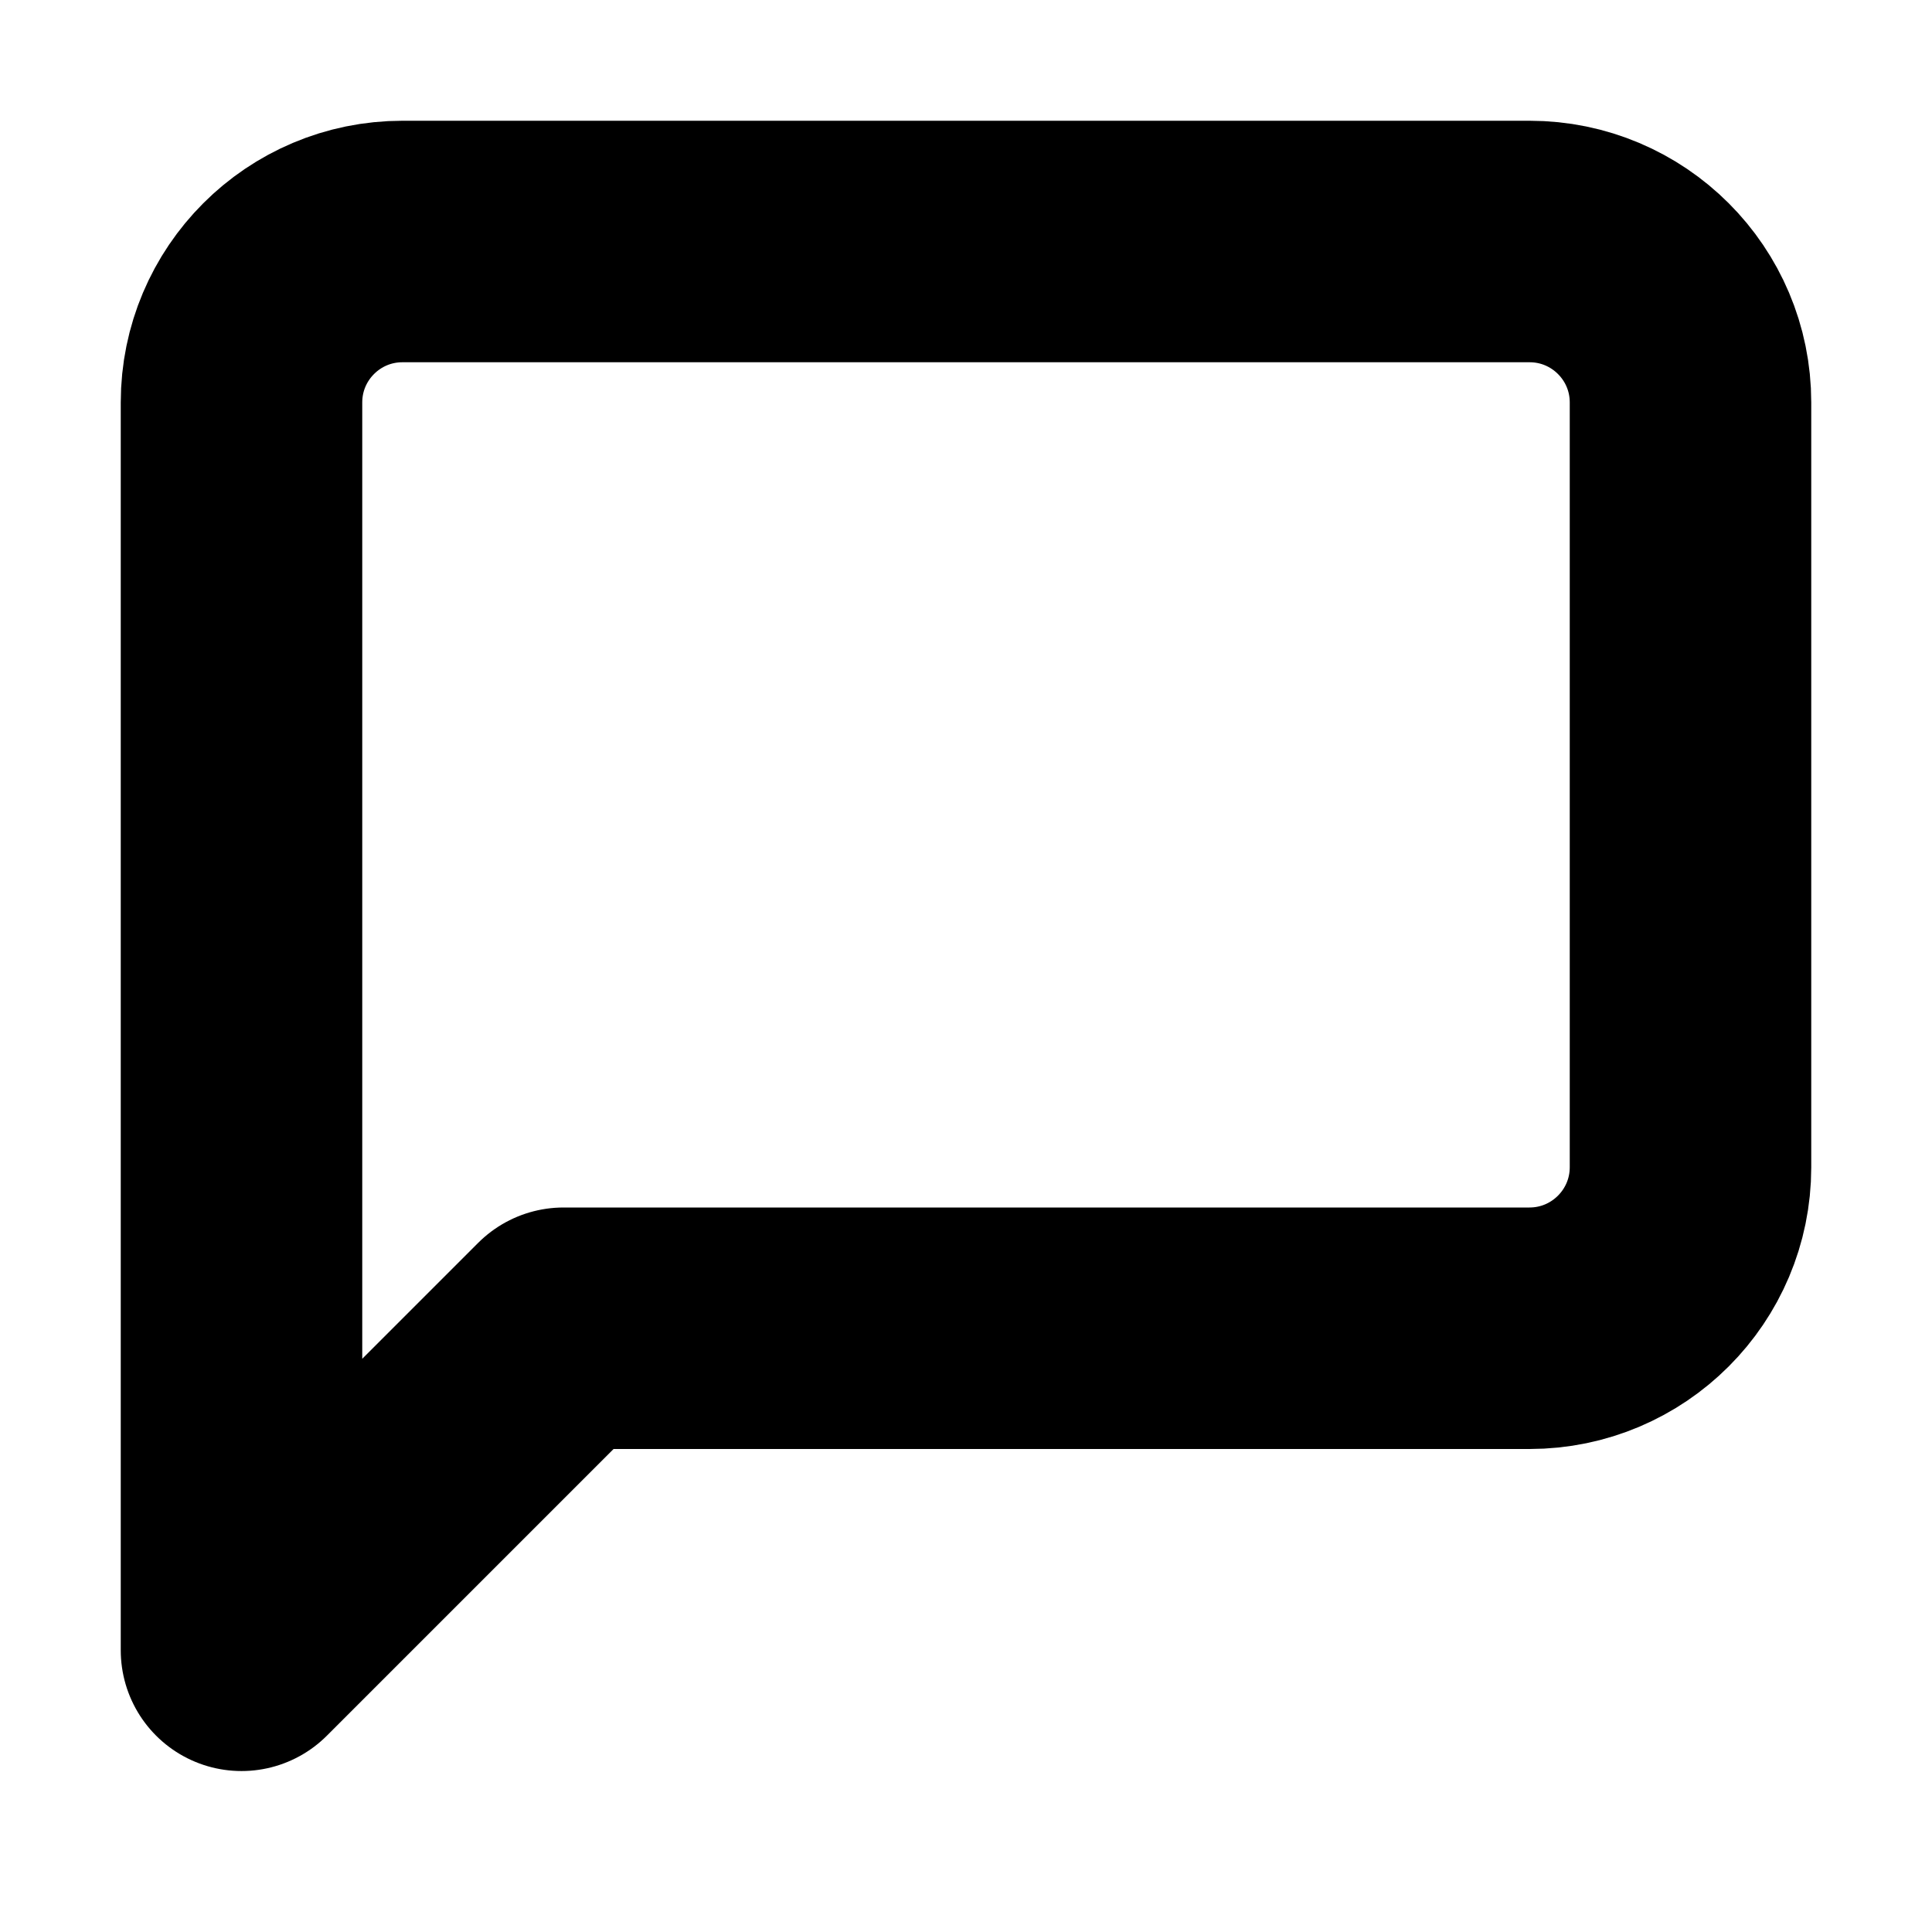
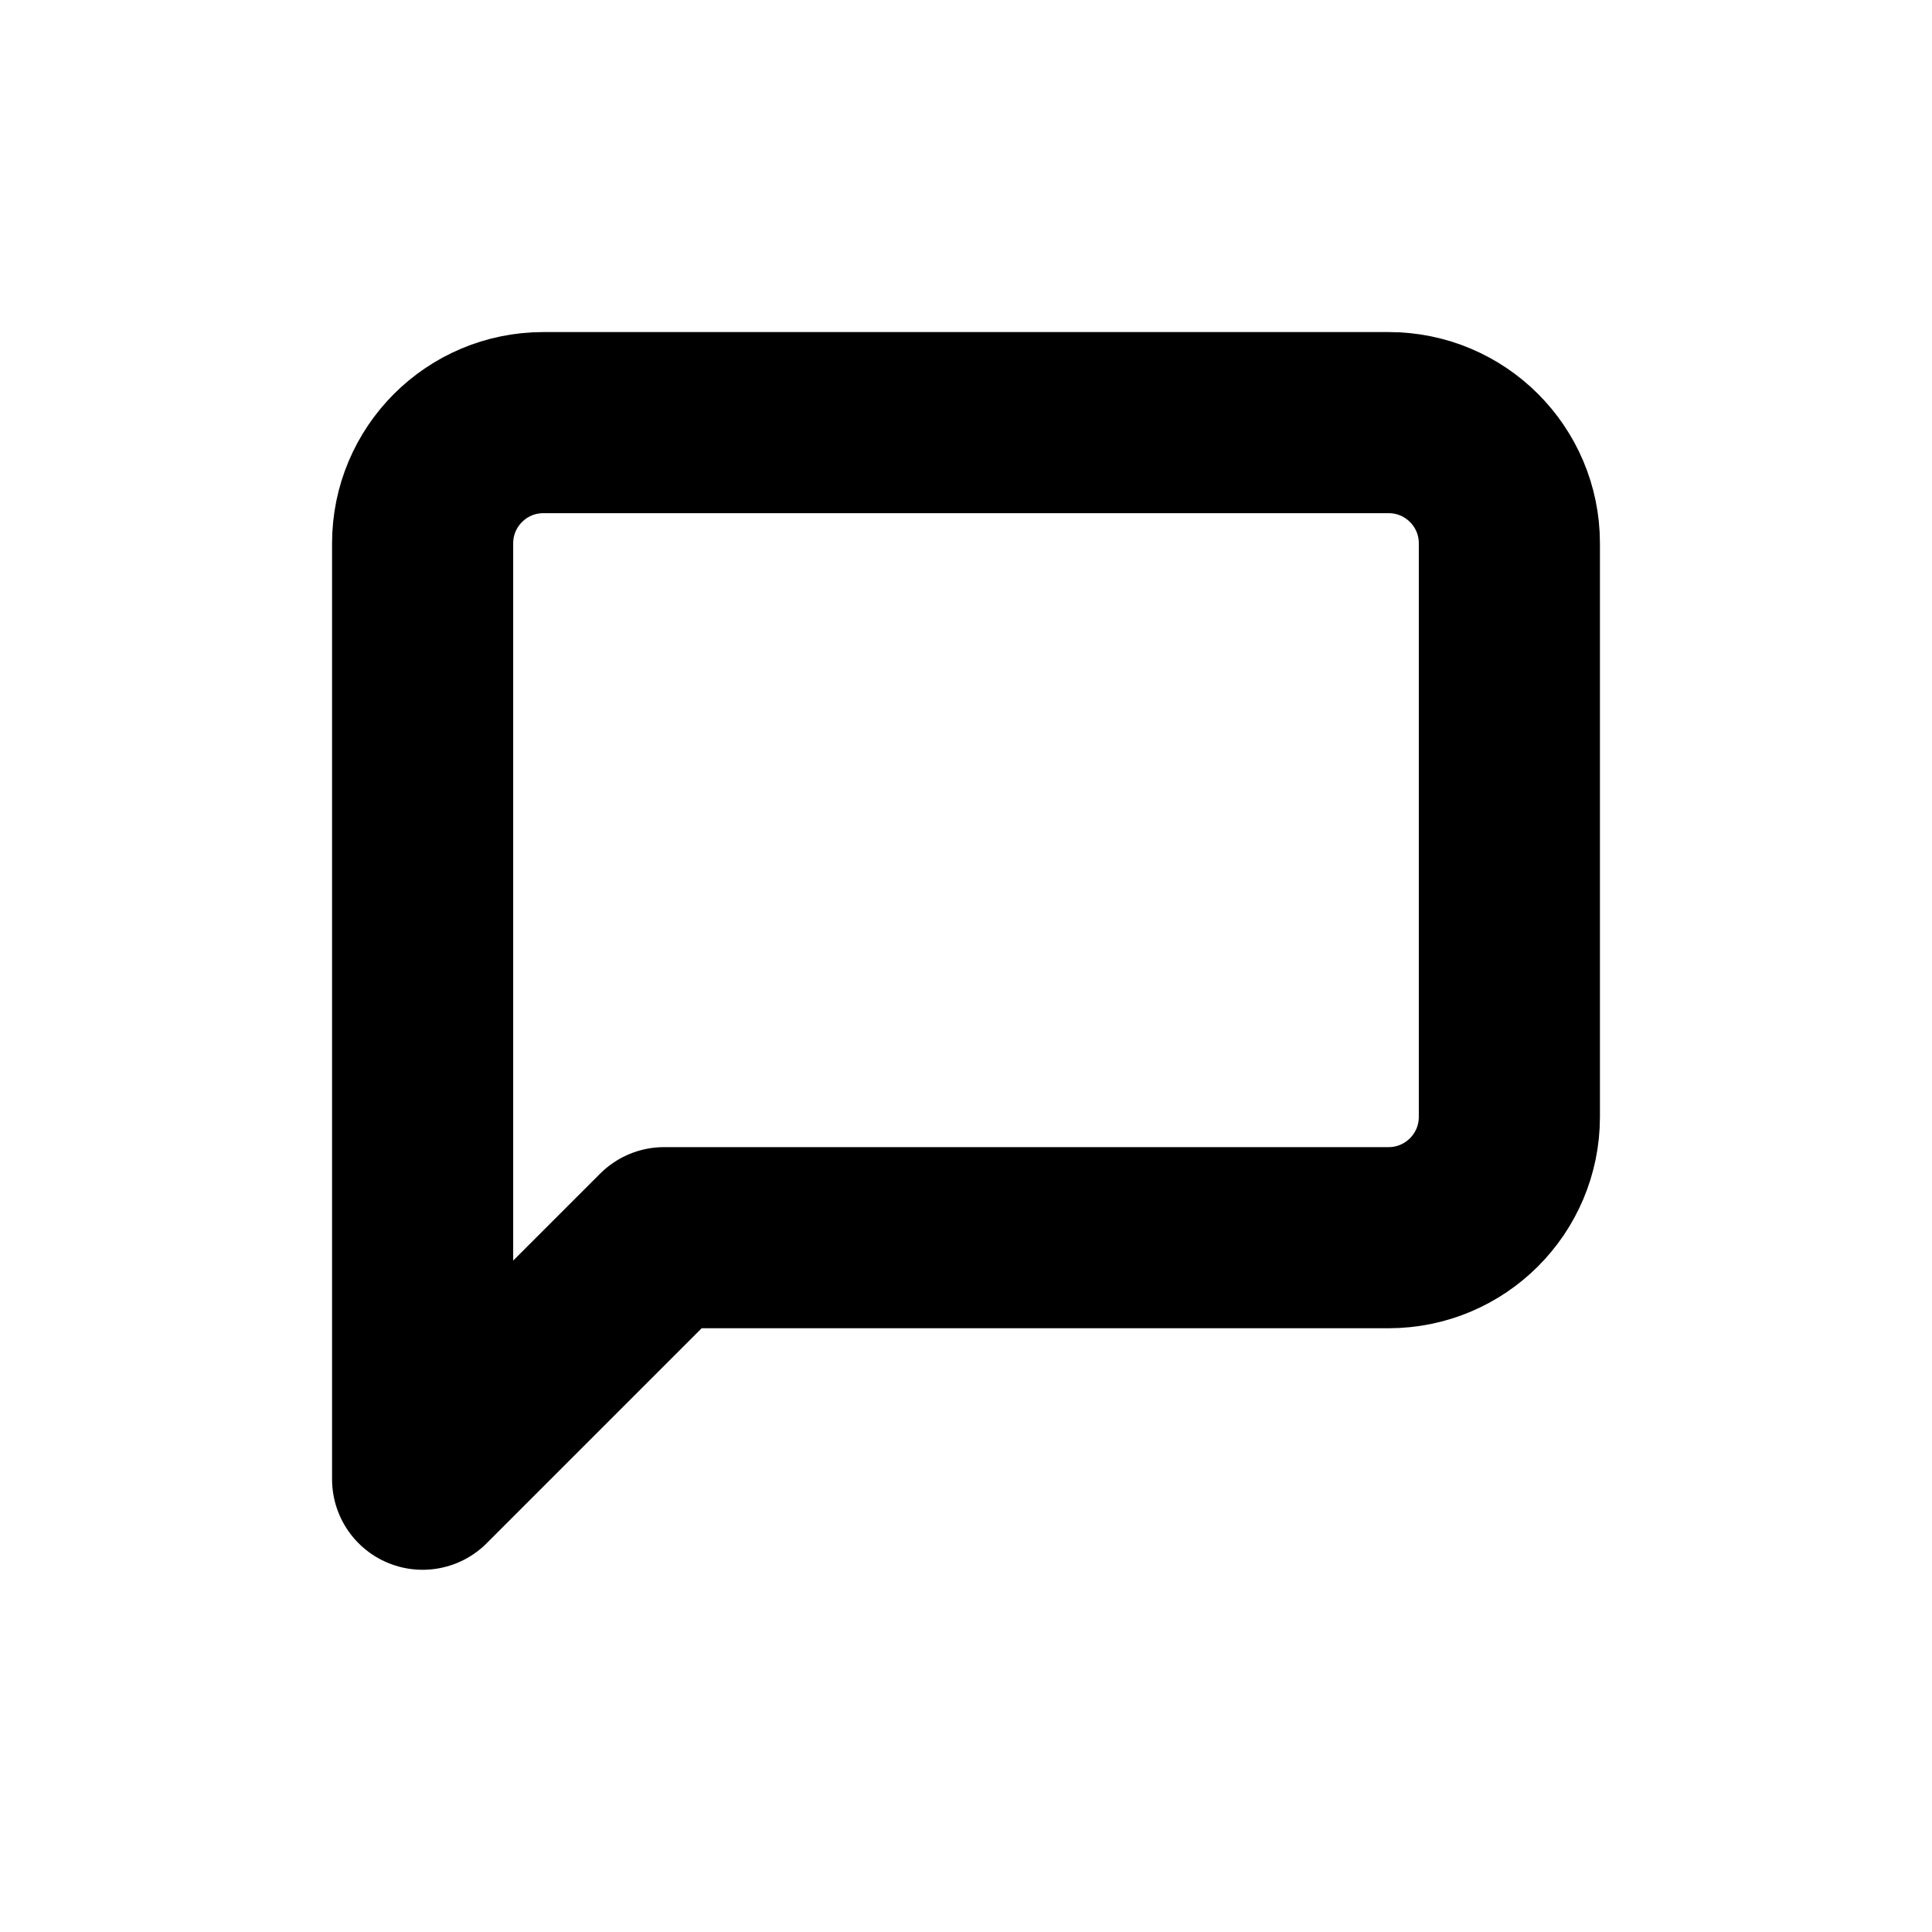
<svg xmlns="http://www.w3.org/2000/svg" width="16" height="16" focusable="false">
-   <g id="tuiIconComment" transform="translate(-8,-8)">
-     <svg x="50%" y="50%">
-       <svg width="16" height="16" viewBox="0 0 16 16" fill="none">
+   <g id="tuiIconComment">
+     <svg x="50%" y="50%" width="1em" height="1em" overflow="visible" viewBox="0 0 16 16" fill="none">
+       <svg x="-8" y="-8">
        <path d="M14 9.667A1.334 1.334 0 0 1 12.667 11h-8L2 13.667V3.333A1.333 1.333 0 0 1 3.333 2h9.334A1.333 1.333 0 0 1 14 3.333v6.334z" stroke="currentColor" stroke-width="2" stroke-linecap="round" stroke-linejoin="round" />
      </svg>
    </svg>
  </g>
</svg>
